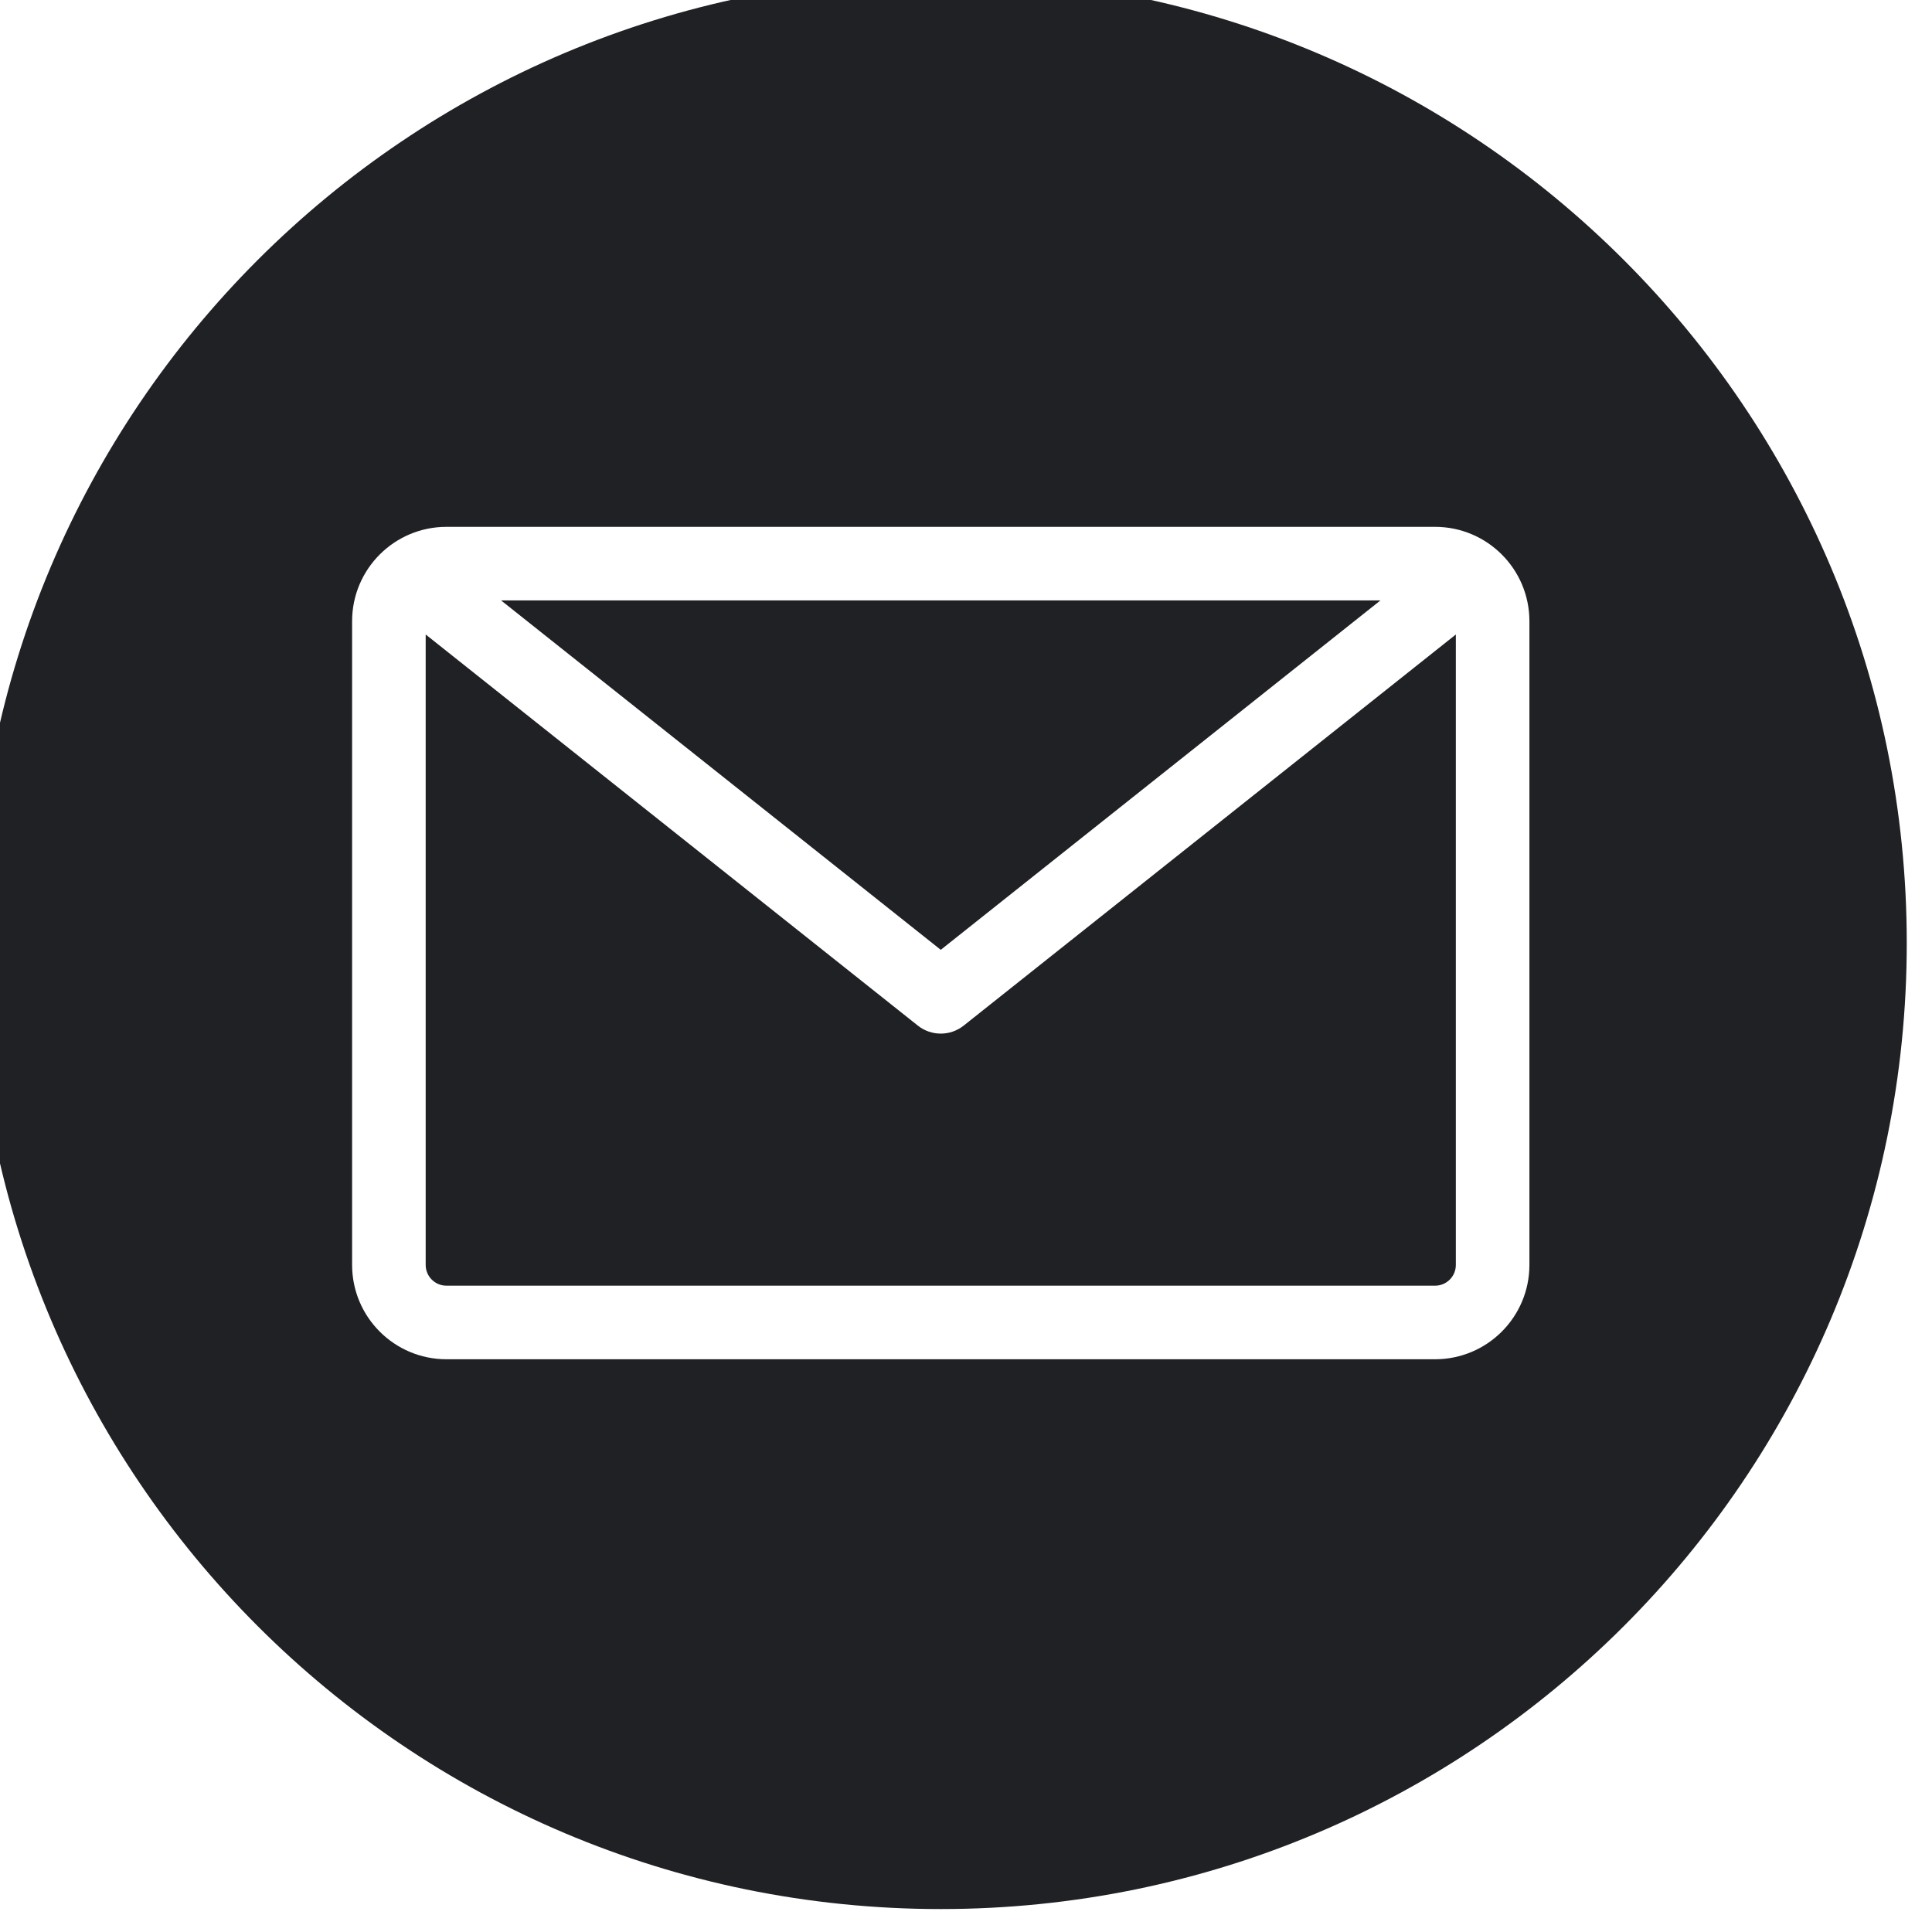
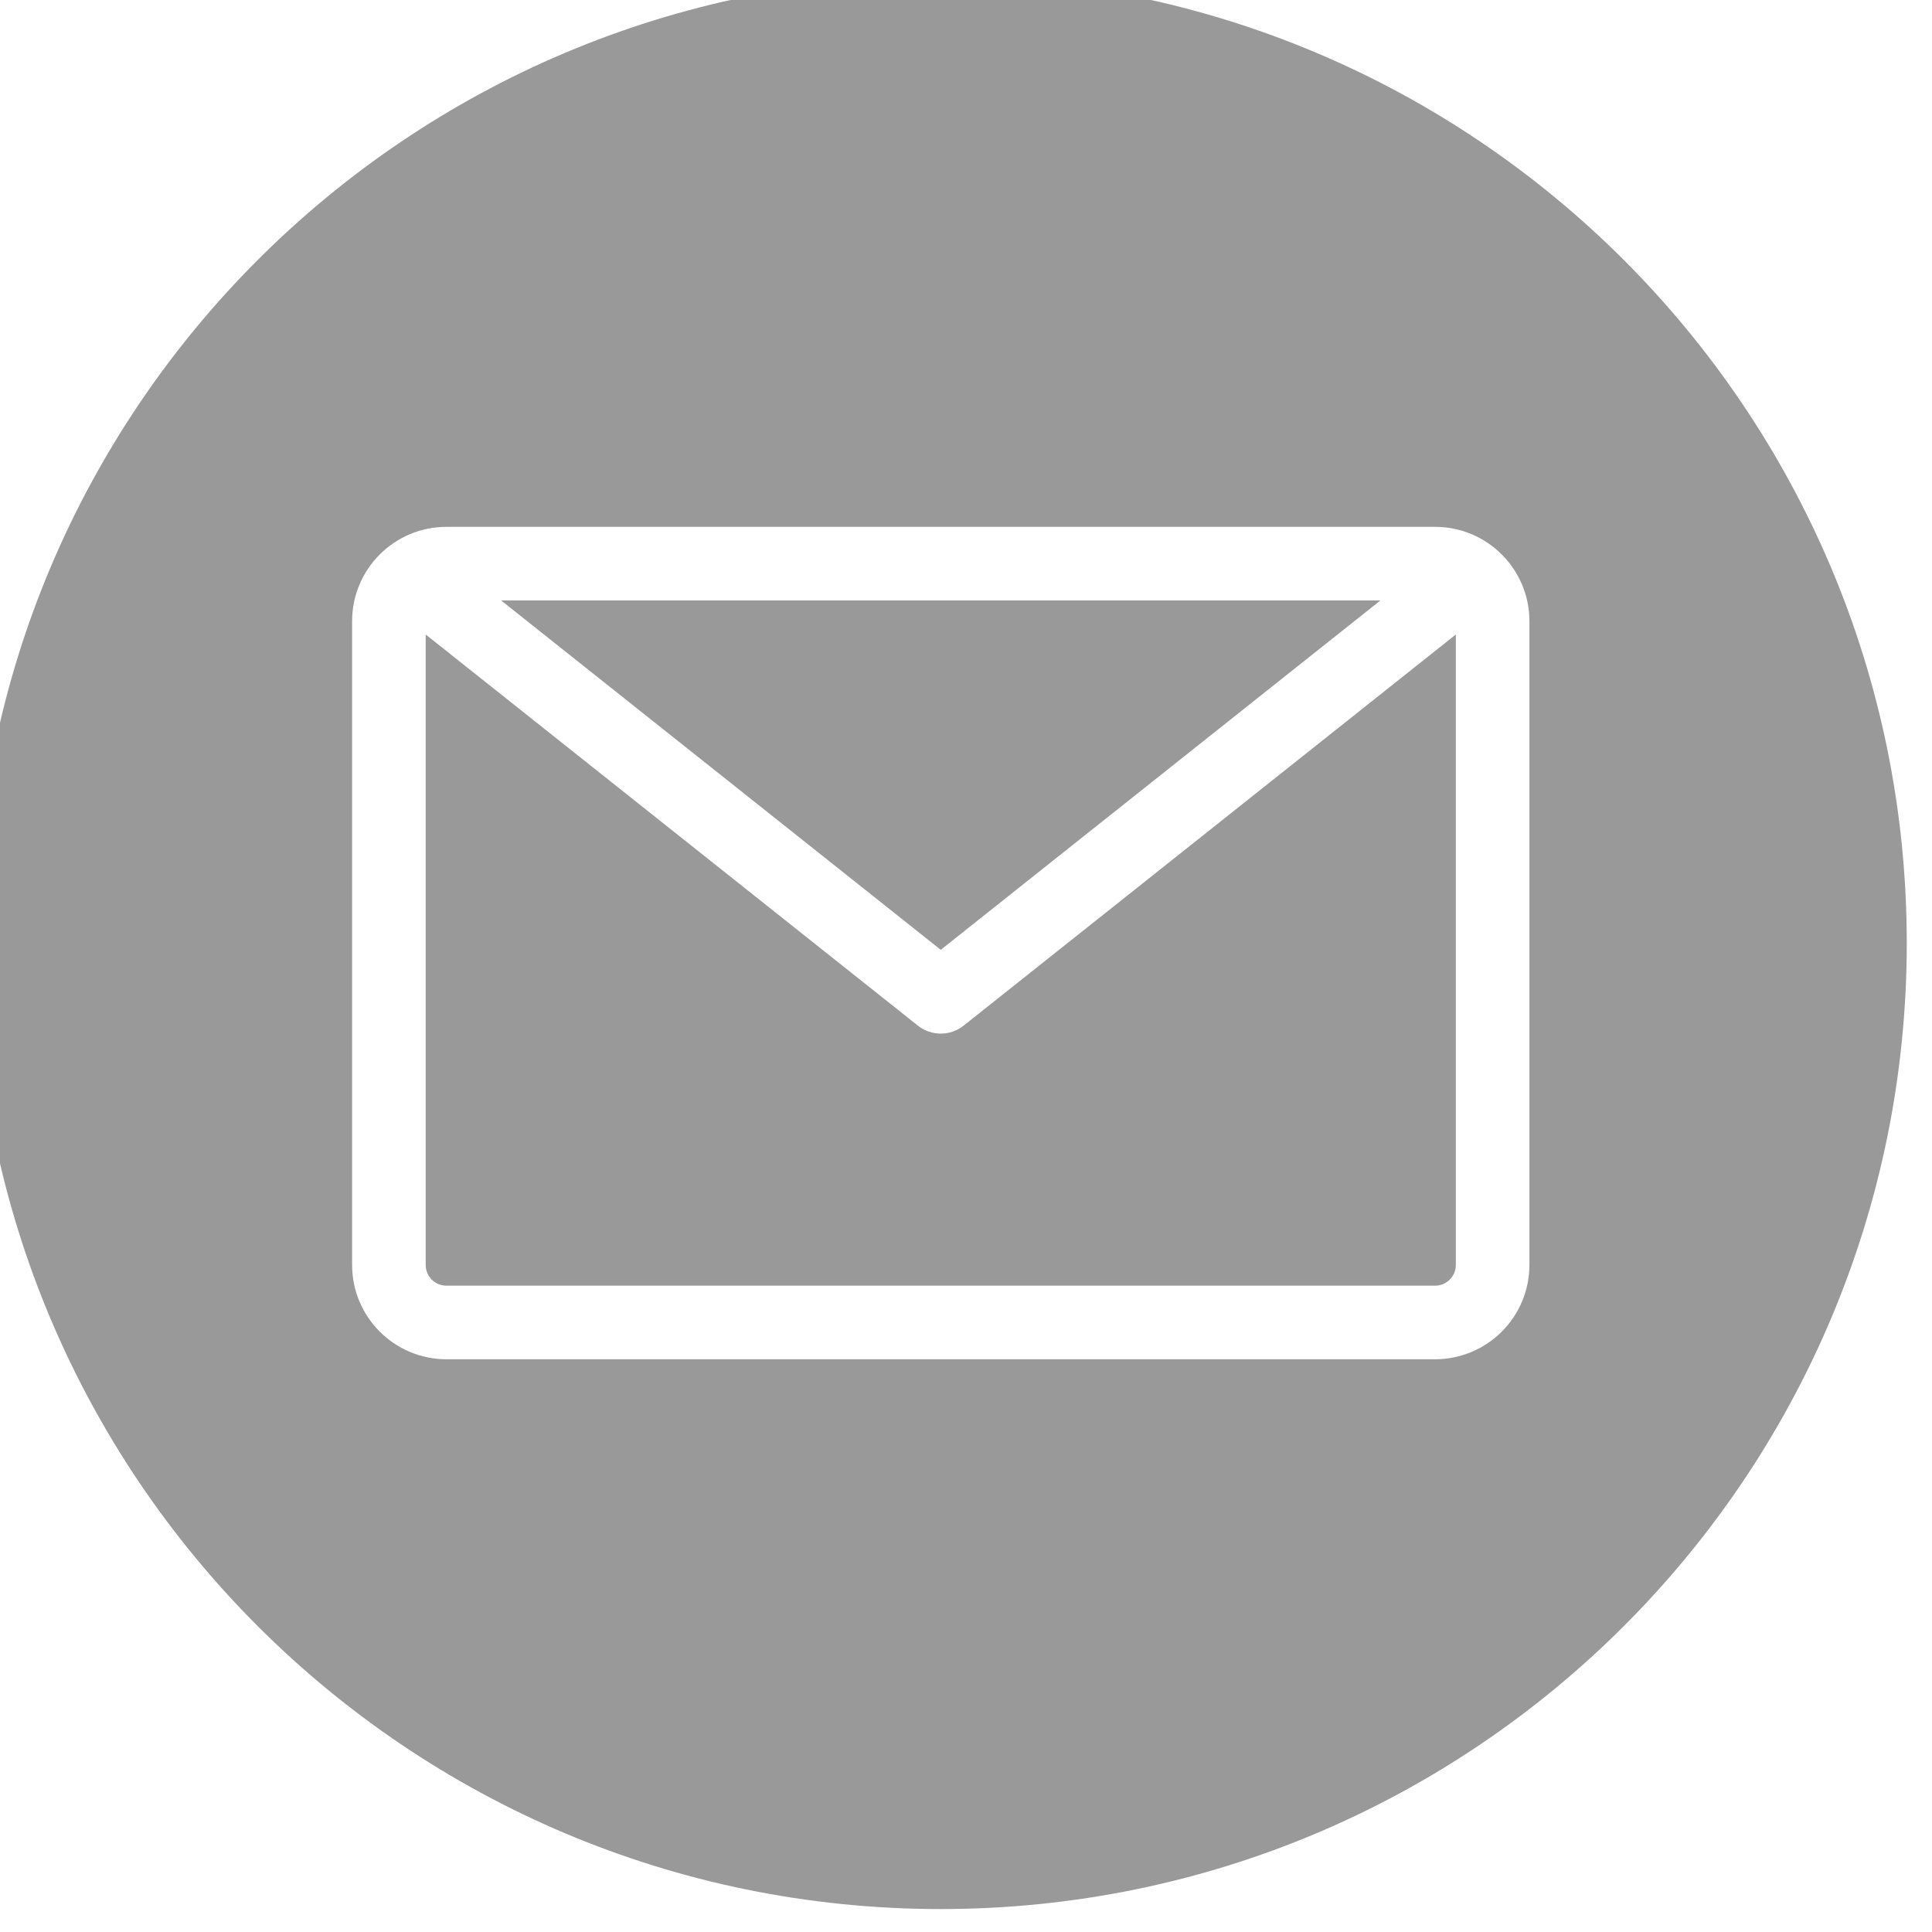
<svg xmlns="http://www.w3.org/2000/svg" id="Layer_1" height="512" viewBox="0 0 512 512" width="512" data-name="Layer 1" version="1.1">
  <defs id="defs7" />
-   <path d="m 249.311,-6.081 c 141.385,0 256,114.615 256,256 0,141.385 -114.615,256 -256,256 -141.385,0 -256,-114.615 -256,-256 0,-141.385 114.615,-256 256,-256 z m 131.017,346.8 c 3.026,-0.008 5.477,-2.459 5.485,-5.485 v -167.086 l -130.437,103.655 c -3.551,2.817 -8.576,2.817 -12.127,0 l -130.438,-103.655 v 167.084 c 0.005,3.028 2.458,5.481 5.486,5.485 z m -14.5,-181.6 h -233.035 l 116.518,92.594 116.521,-92.594 z m 14.5,-19.5 h -262.03 c -13.794,0.013 -24.974,11.193 -24.987,24.987 v 170.626 c 0.013,13.794 11.193,24.974 24.987,24.987 h 262.03 c 13.794,-0.014 24.971,-11.193 24.983,-24.987 v -170.626 c -0.012,-13.794 -11.189,-24.973 -24.983,-24.987 z" fill-rule="evenodd" id="path2" style="fill:#202124;fill-opacity:1" />
+   <path d="m 249.311,-6.081 c 141.385,0 256,114.615 256,256 0,141.385 -114.615,256 -256,256 -141.385,0 -256,-114.615 -256,-256 0,-141.385 114.615,-256 256,-256 z m 131.017,346.8 c 3.026,-0.008 5.477,-2.459 5.485,-5.485 v -167.086 l -130.437,103.655 c -3.551,2.817 -8.576,2.817 -12.127,0 l -130.438,-103.655 v 167.084 c 0.005,3.028 2.458,5.481 5.486,5.485 z m -14.5,-181.6 h -233.035 l 116.518,92.594 116.521,-92.594 z m 14.5,-19.5 h -262.03 c -13.794,0.013 -24.974,11.193 -24.987,24.987 v 170.626 c 0.013,13.794 11.193,24.974 24.987,24.987 h 262.03 c 13.794,-0.014 24.971,-11.193 24.983,-24.987 v -170.626 c -0.012,-13.794 -11.189,-24.973 -24.983,-24.987 z" fill-rule="evenodd" id="path2" style="fill:#999999;fill-opacity:1" />
</svg>
